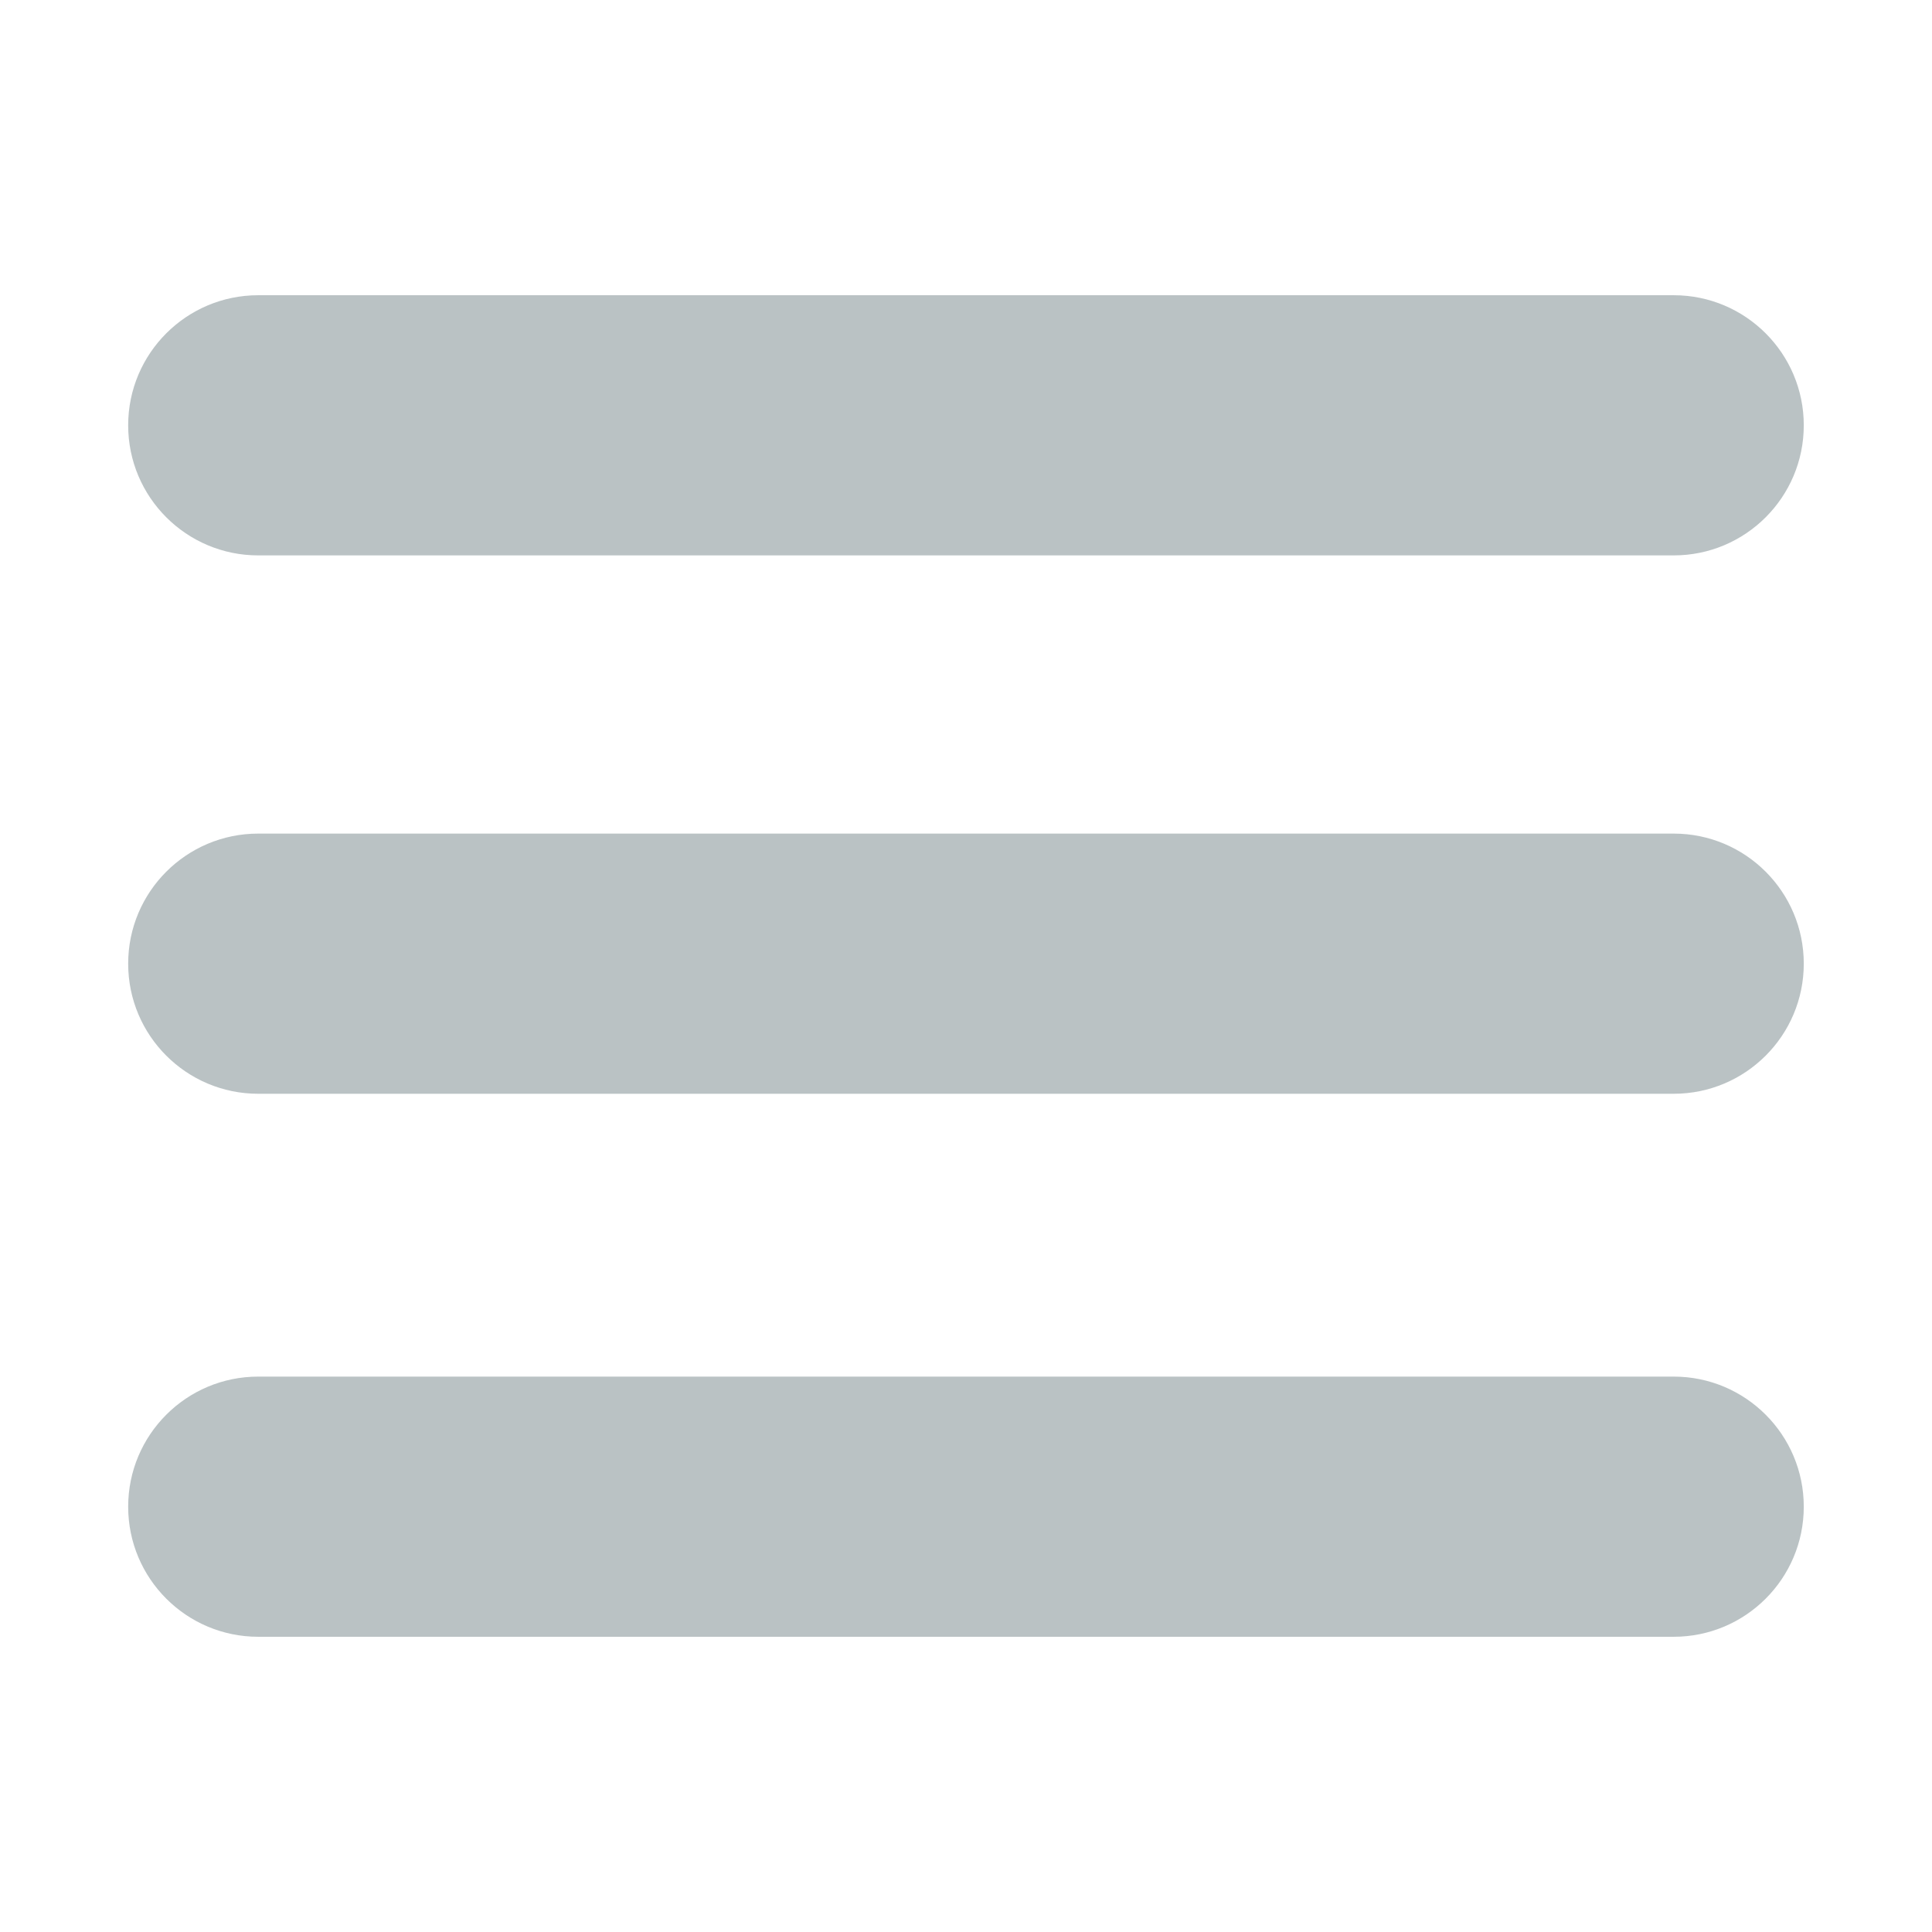
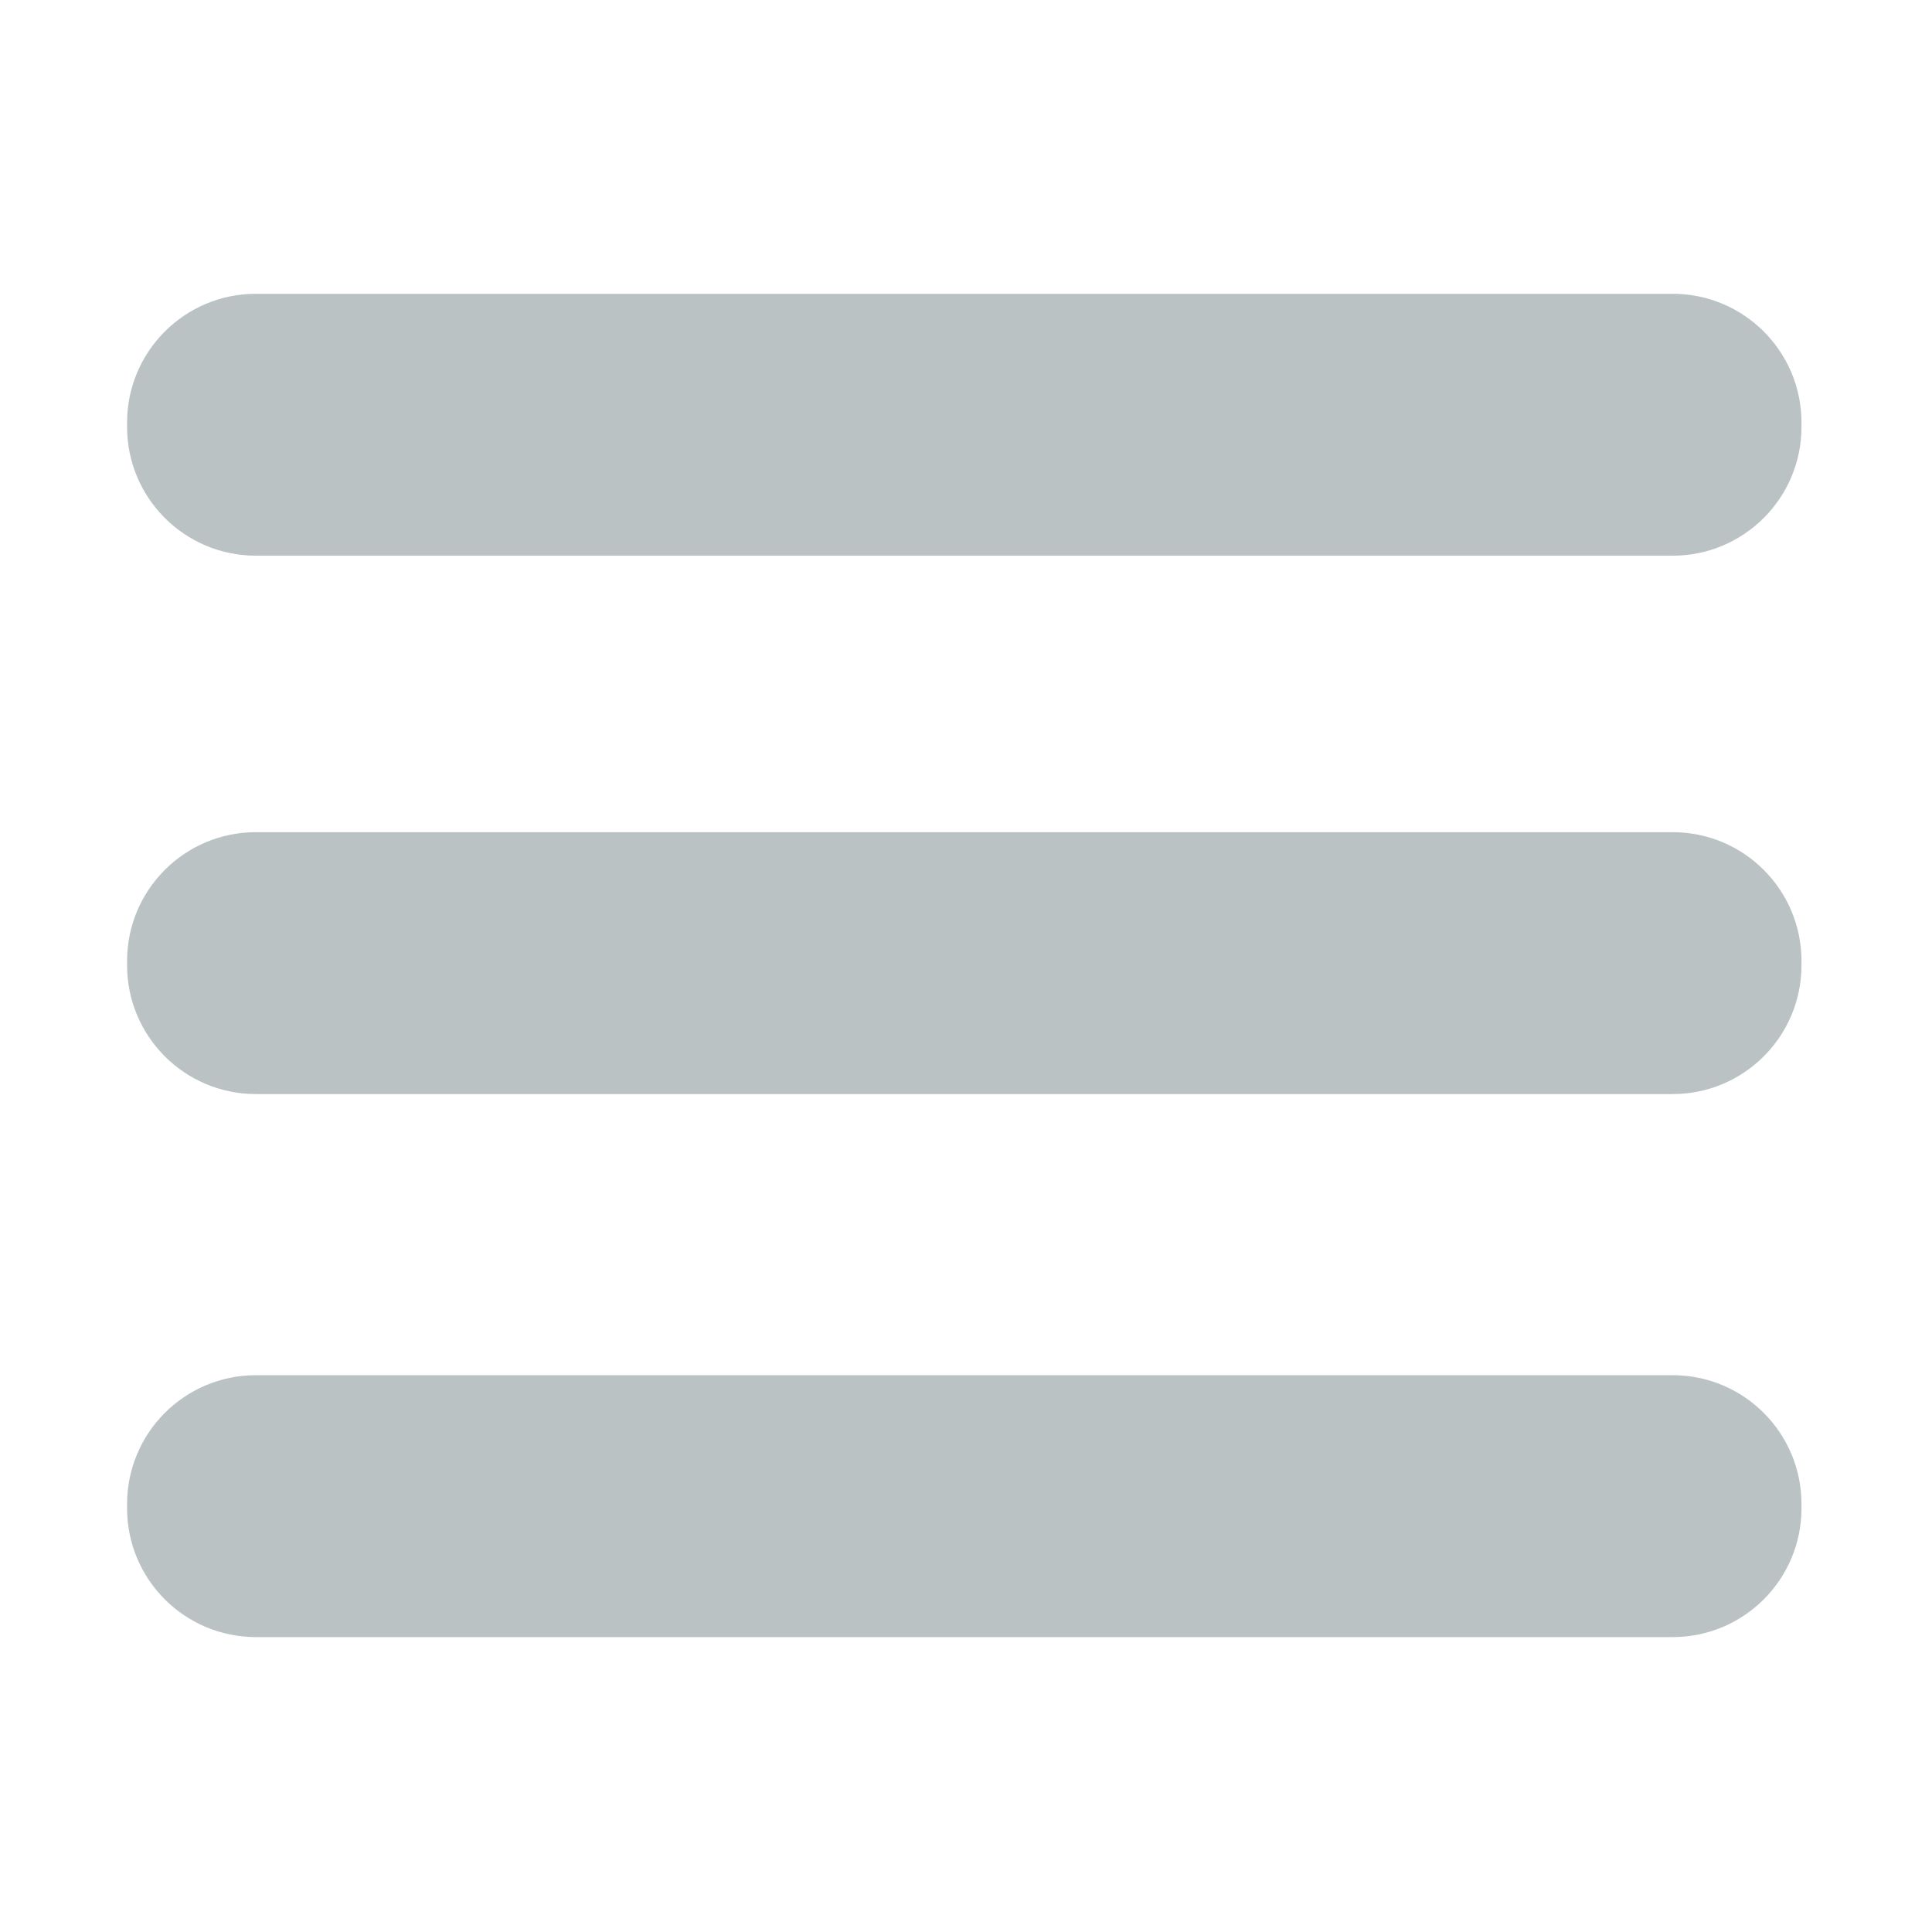
- <svg xmlns="http://www.w3.org/2000/svg" xmlns:xlink="http://www.w3.org/1999/xlink" width="45" height="45" viewBox="0 0 45 45" id="svg4160" version="1.1">
-   <defs id="defs4162" />
-   <g id="layer1" transform="translate(-419.0386,-601.0016)">
-     <g id="g4737" transform="translate(0,0.5448984)">
-       <rect ry="3.03" y="607.333" x="422.024" height="6.06" width="39.028" id="rect4719" style="opacity:0.4;fill:#53676c;fill-opacity:1;fill-rule:evenodd;stroke:none;stroke-width:0.1;stroke-miterlimit:4;stroke-dasharray:none;stroke-opacity:1" />
-       <use transform="translate(0,12.53972)" height="100%" width="100%" id="use4733" xlink:href="#rect4719" y="0" x="0" />
-       <use transform="translate(0,12.64766)" height="100%" width="100%" id="use4735" xlink:href="#use4733" y="0" x="0" />
-     </g>
+ <svg xmlns="http://www.w3.org/2000/svg" xmlns:xlink="http://www.w3.org/1999/xlink" width="45" height="45" viewBox="0 0 45 45">
+   <g transform="translate(-419.04 -600.457)">
+     <rect ry="3" y="607.3" x="422" height="6.1" width="39" id="a" opacity=".4" fill="#53676c" fill-rule="evenodd" stroke-width=".1" />
+     <use transform="translate(0 12.54)" height="100%" width="100%" id="b" xlink:href="#a" />
+     <use transform="translate(0 12.648)" height="100%" width="100%" xlink:href="#b" />
  </g>
</svg>
